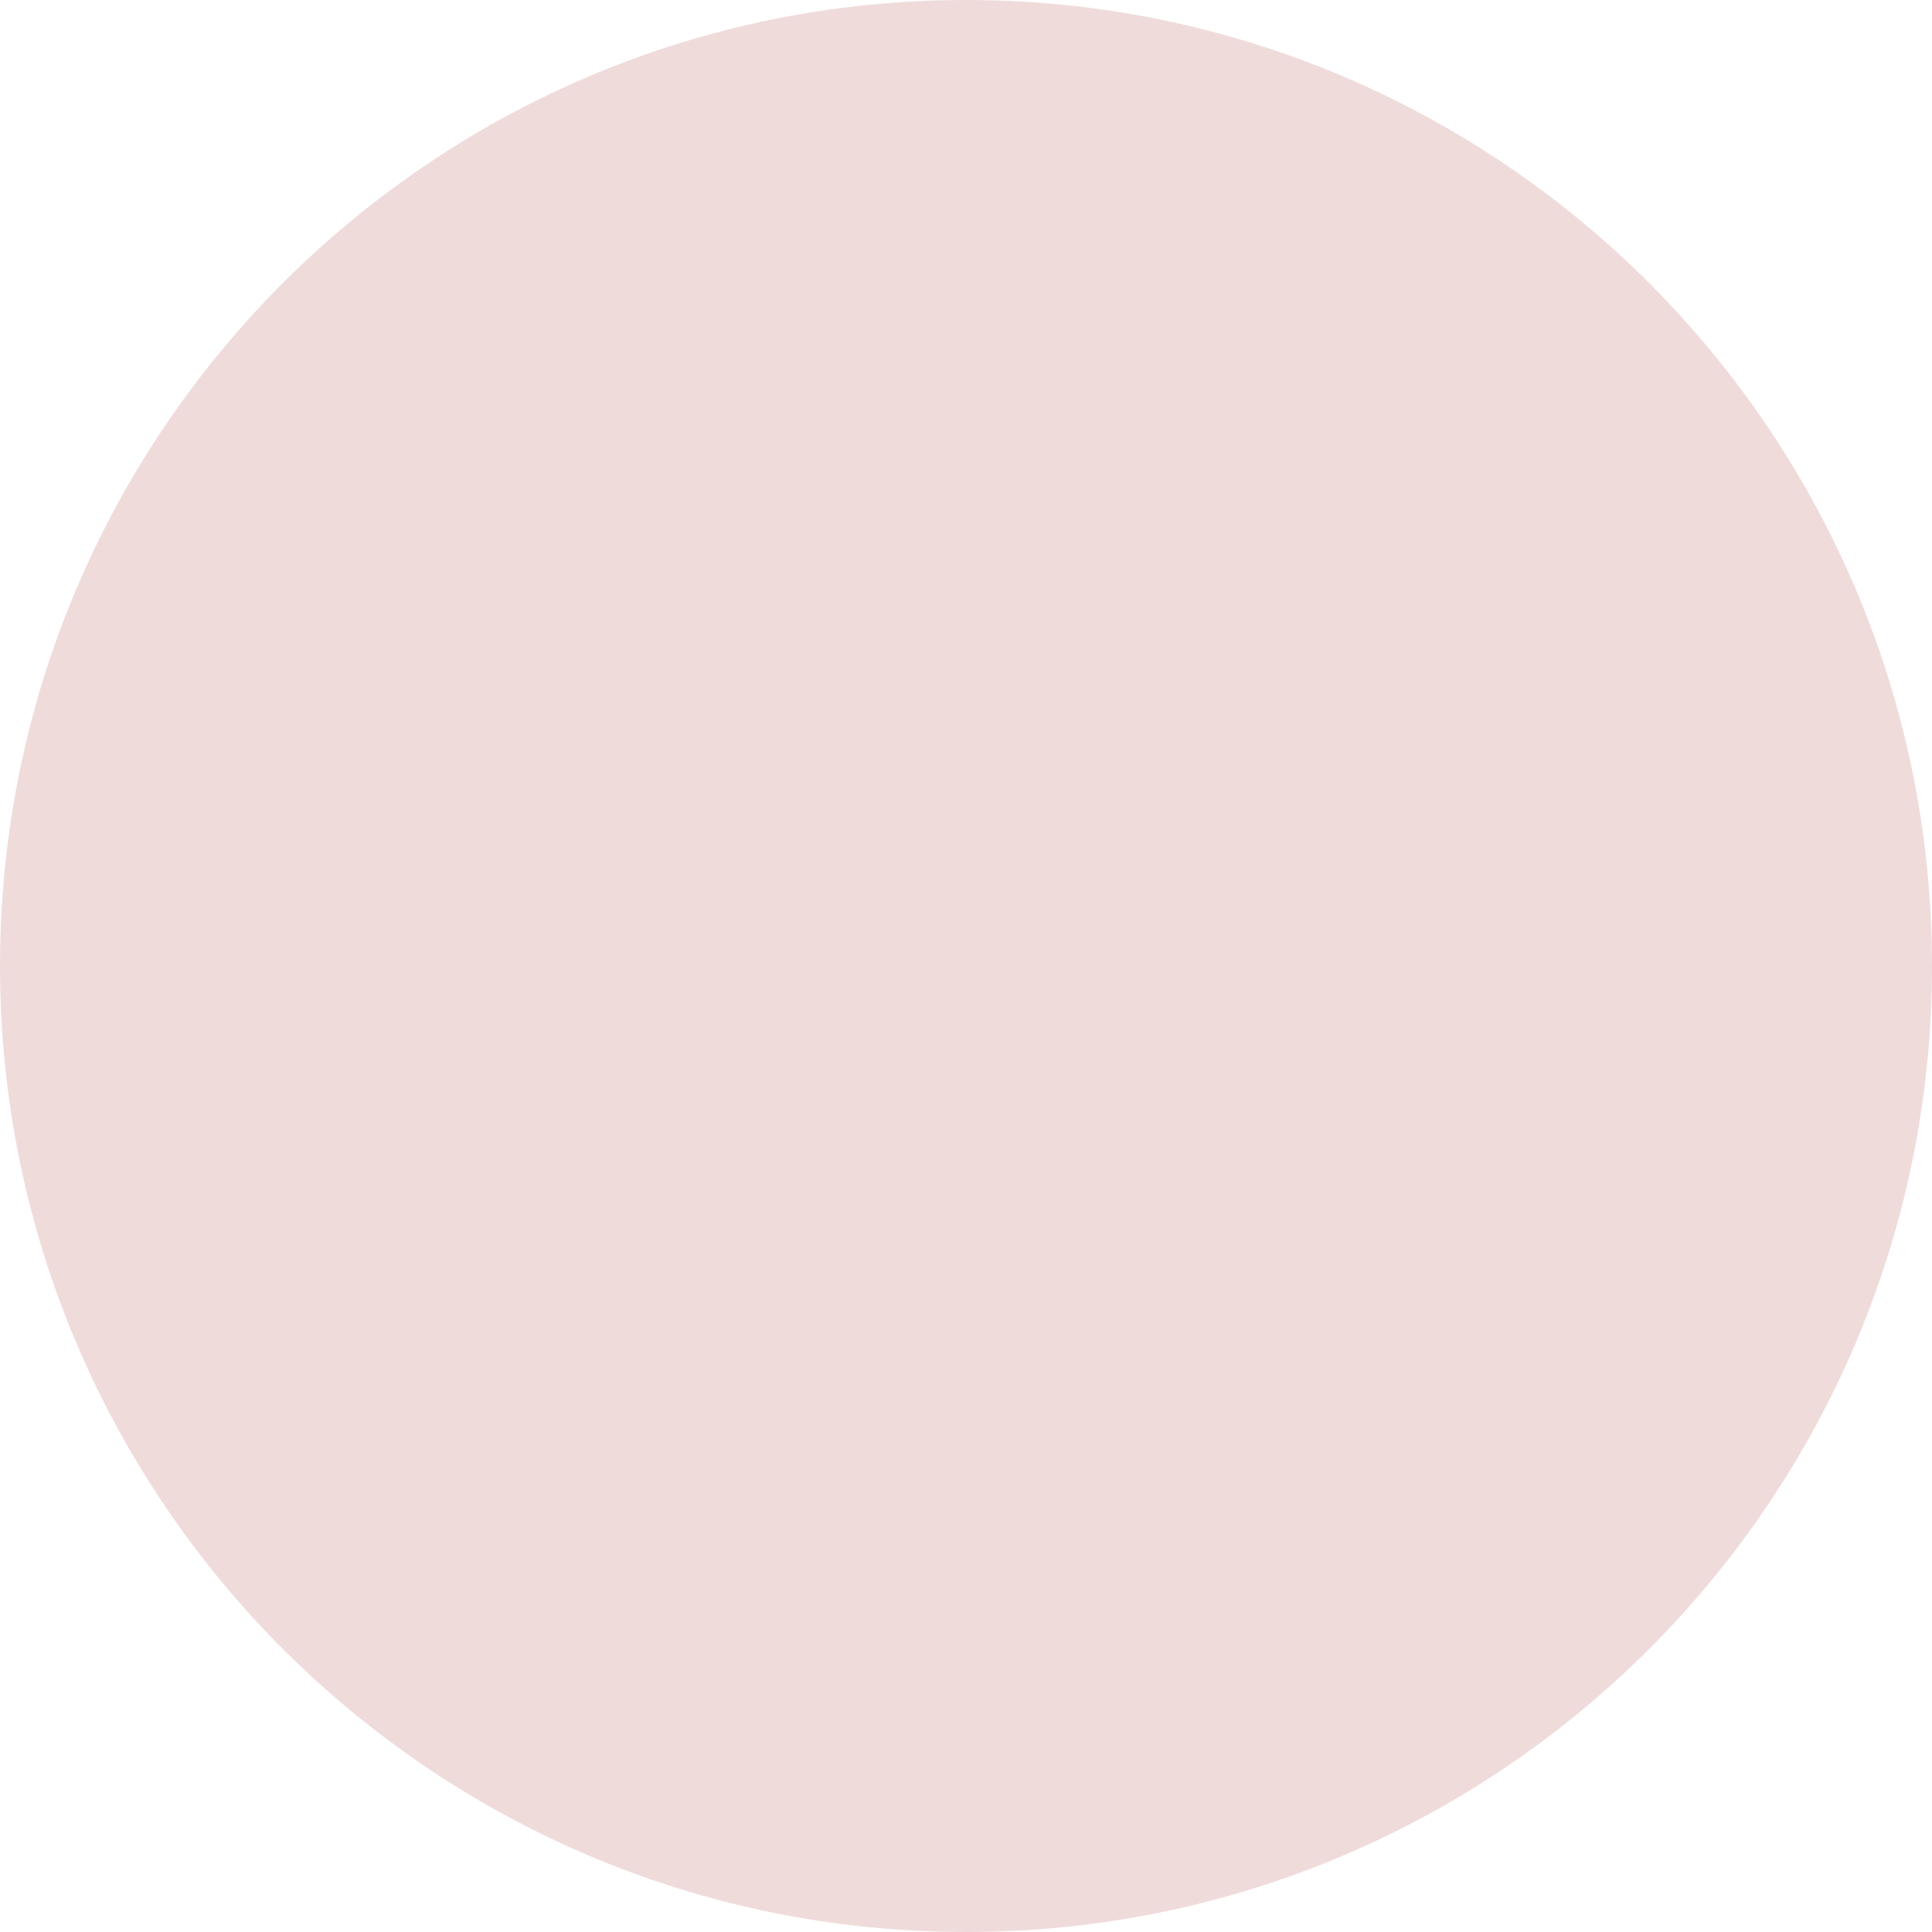
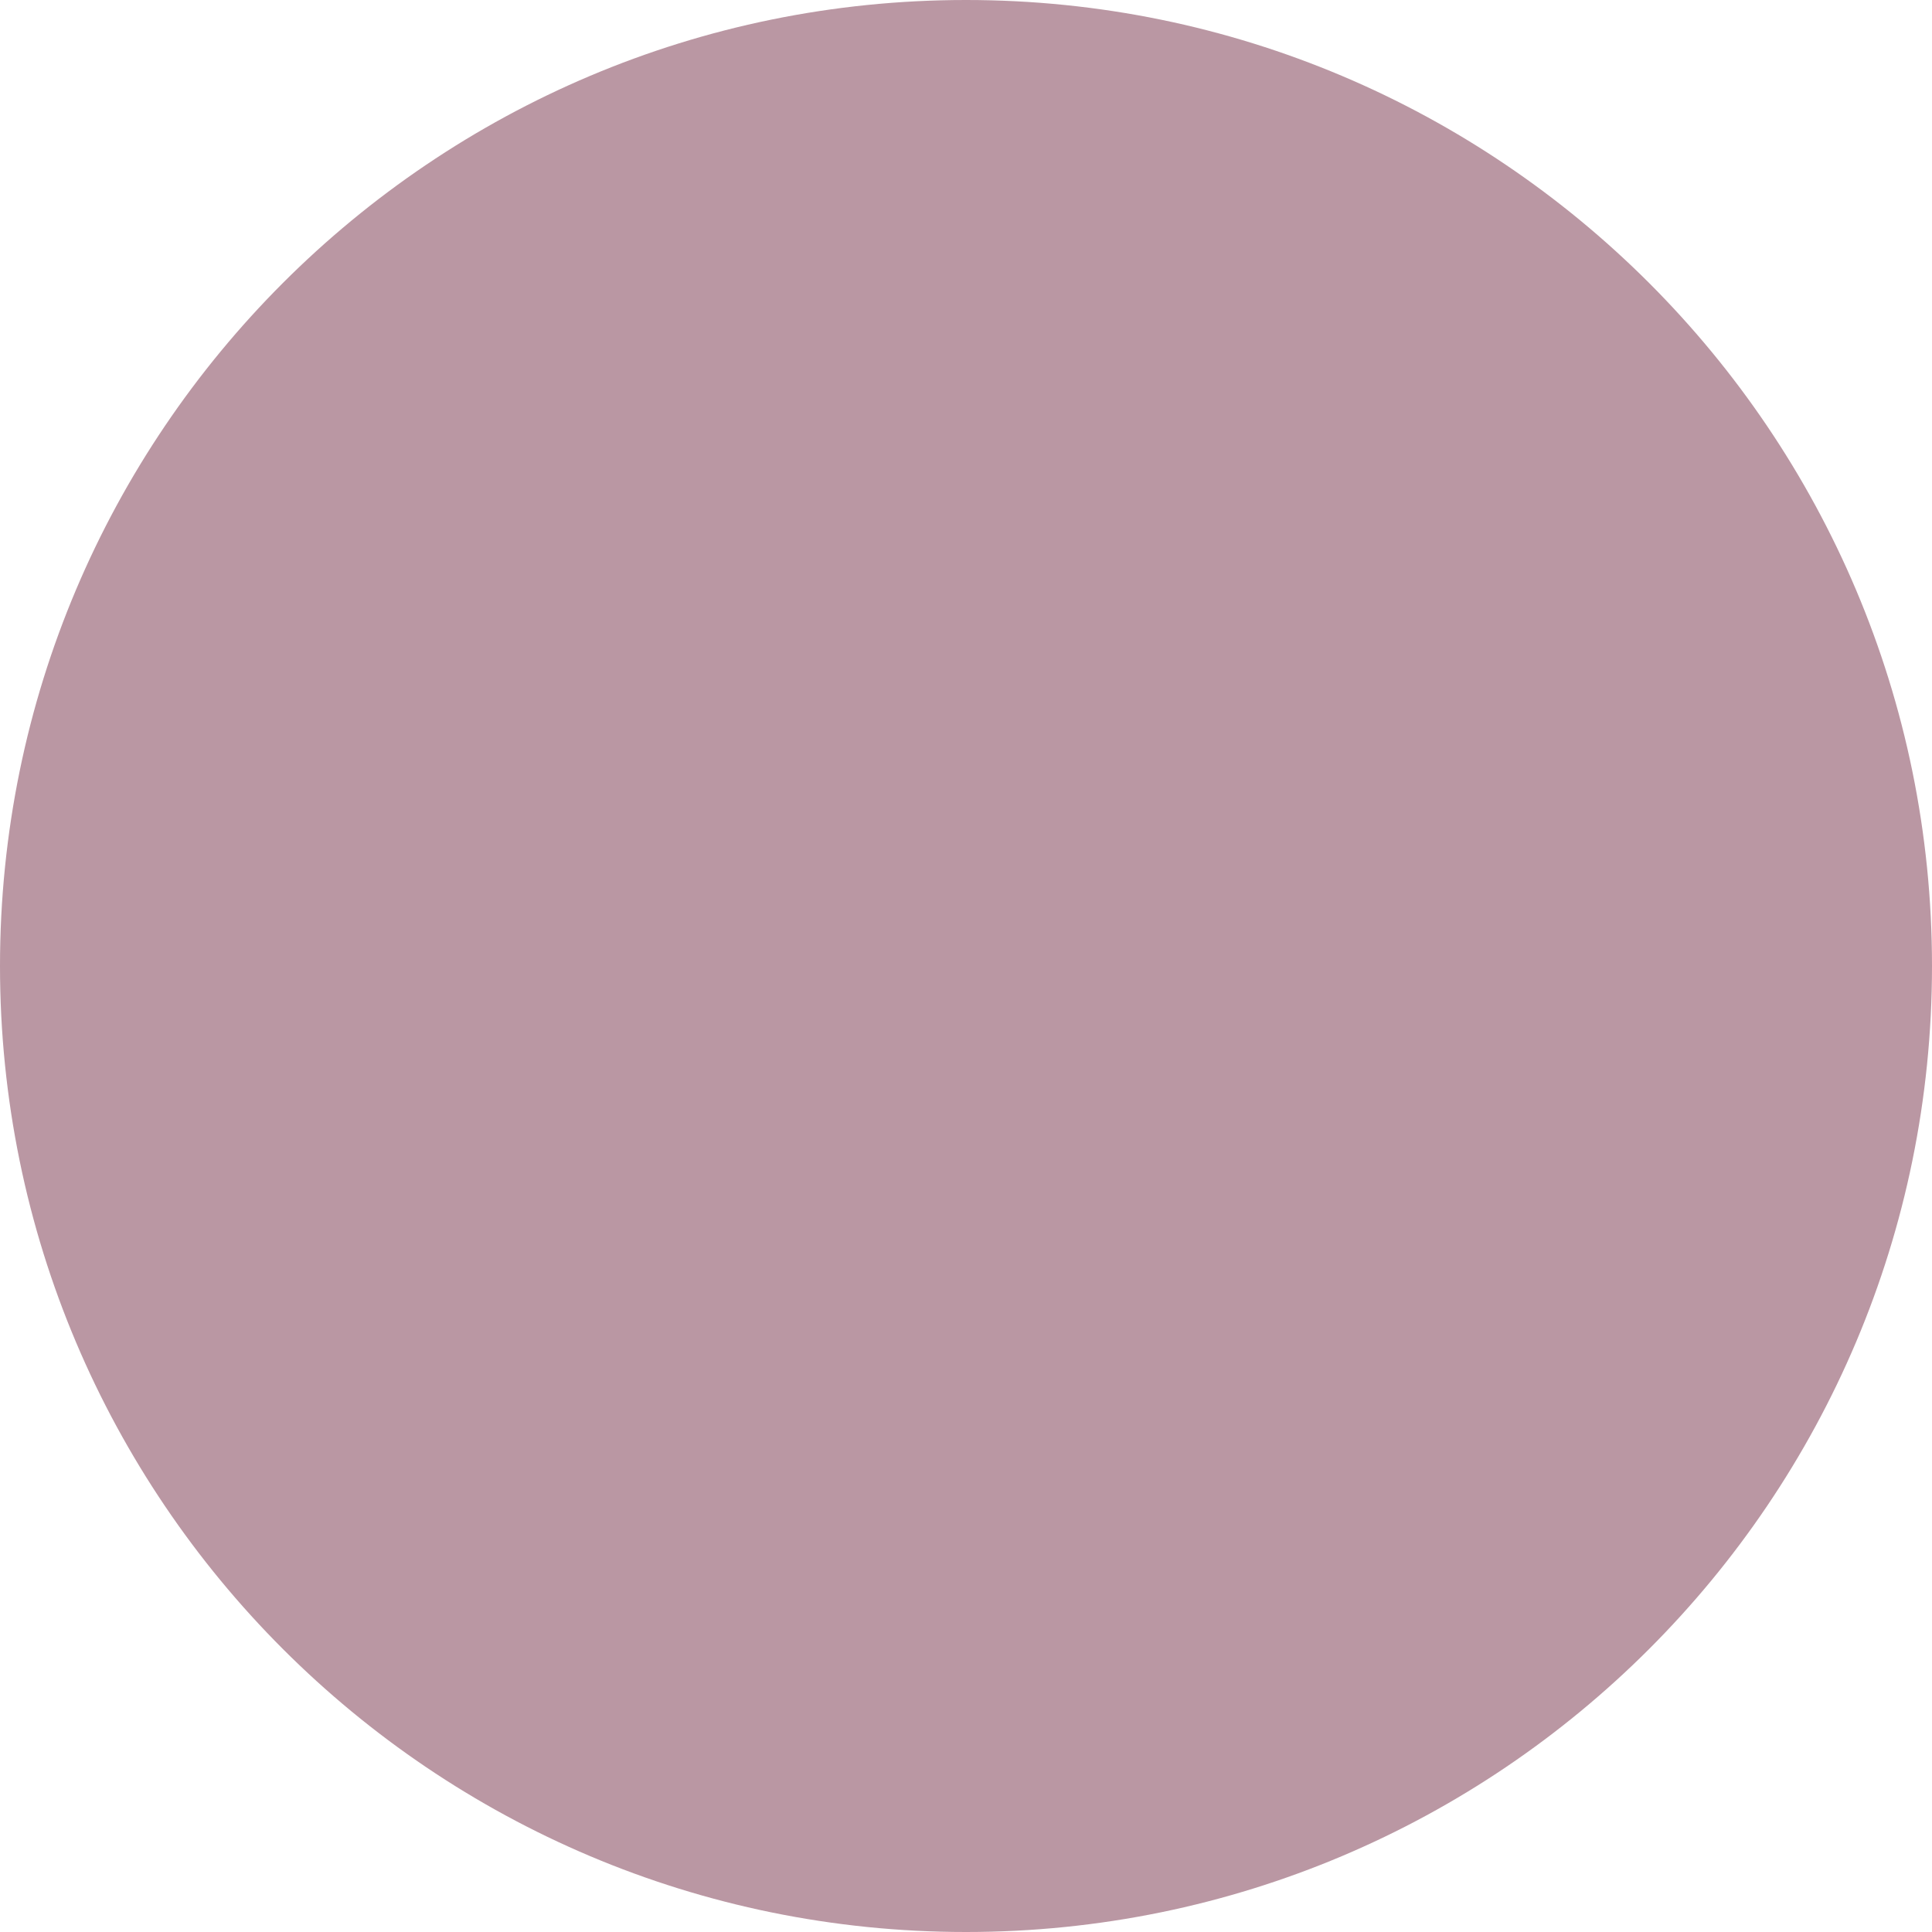
<svg xmlns="http://www.w3.org/2000/svg" preserveAspectRatio="none" overflow="visible" style="display: block;" width="6" height="6" viewBox="0 0 6 6" fill="none">
-   <circle id="budget-b-separator-2-4" cx="3" cy="3" r="3" fill="#F0DBDB" />
+   <circle id="budget-b-separator-2-4" cx="3" cy="3" r="3" fill="#BA97A3" />
</svg>
